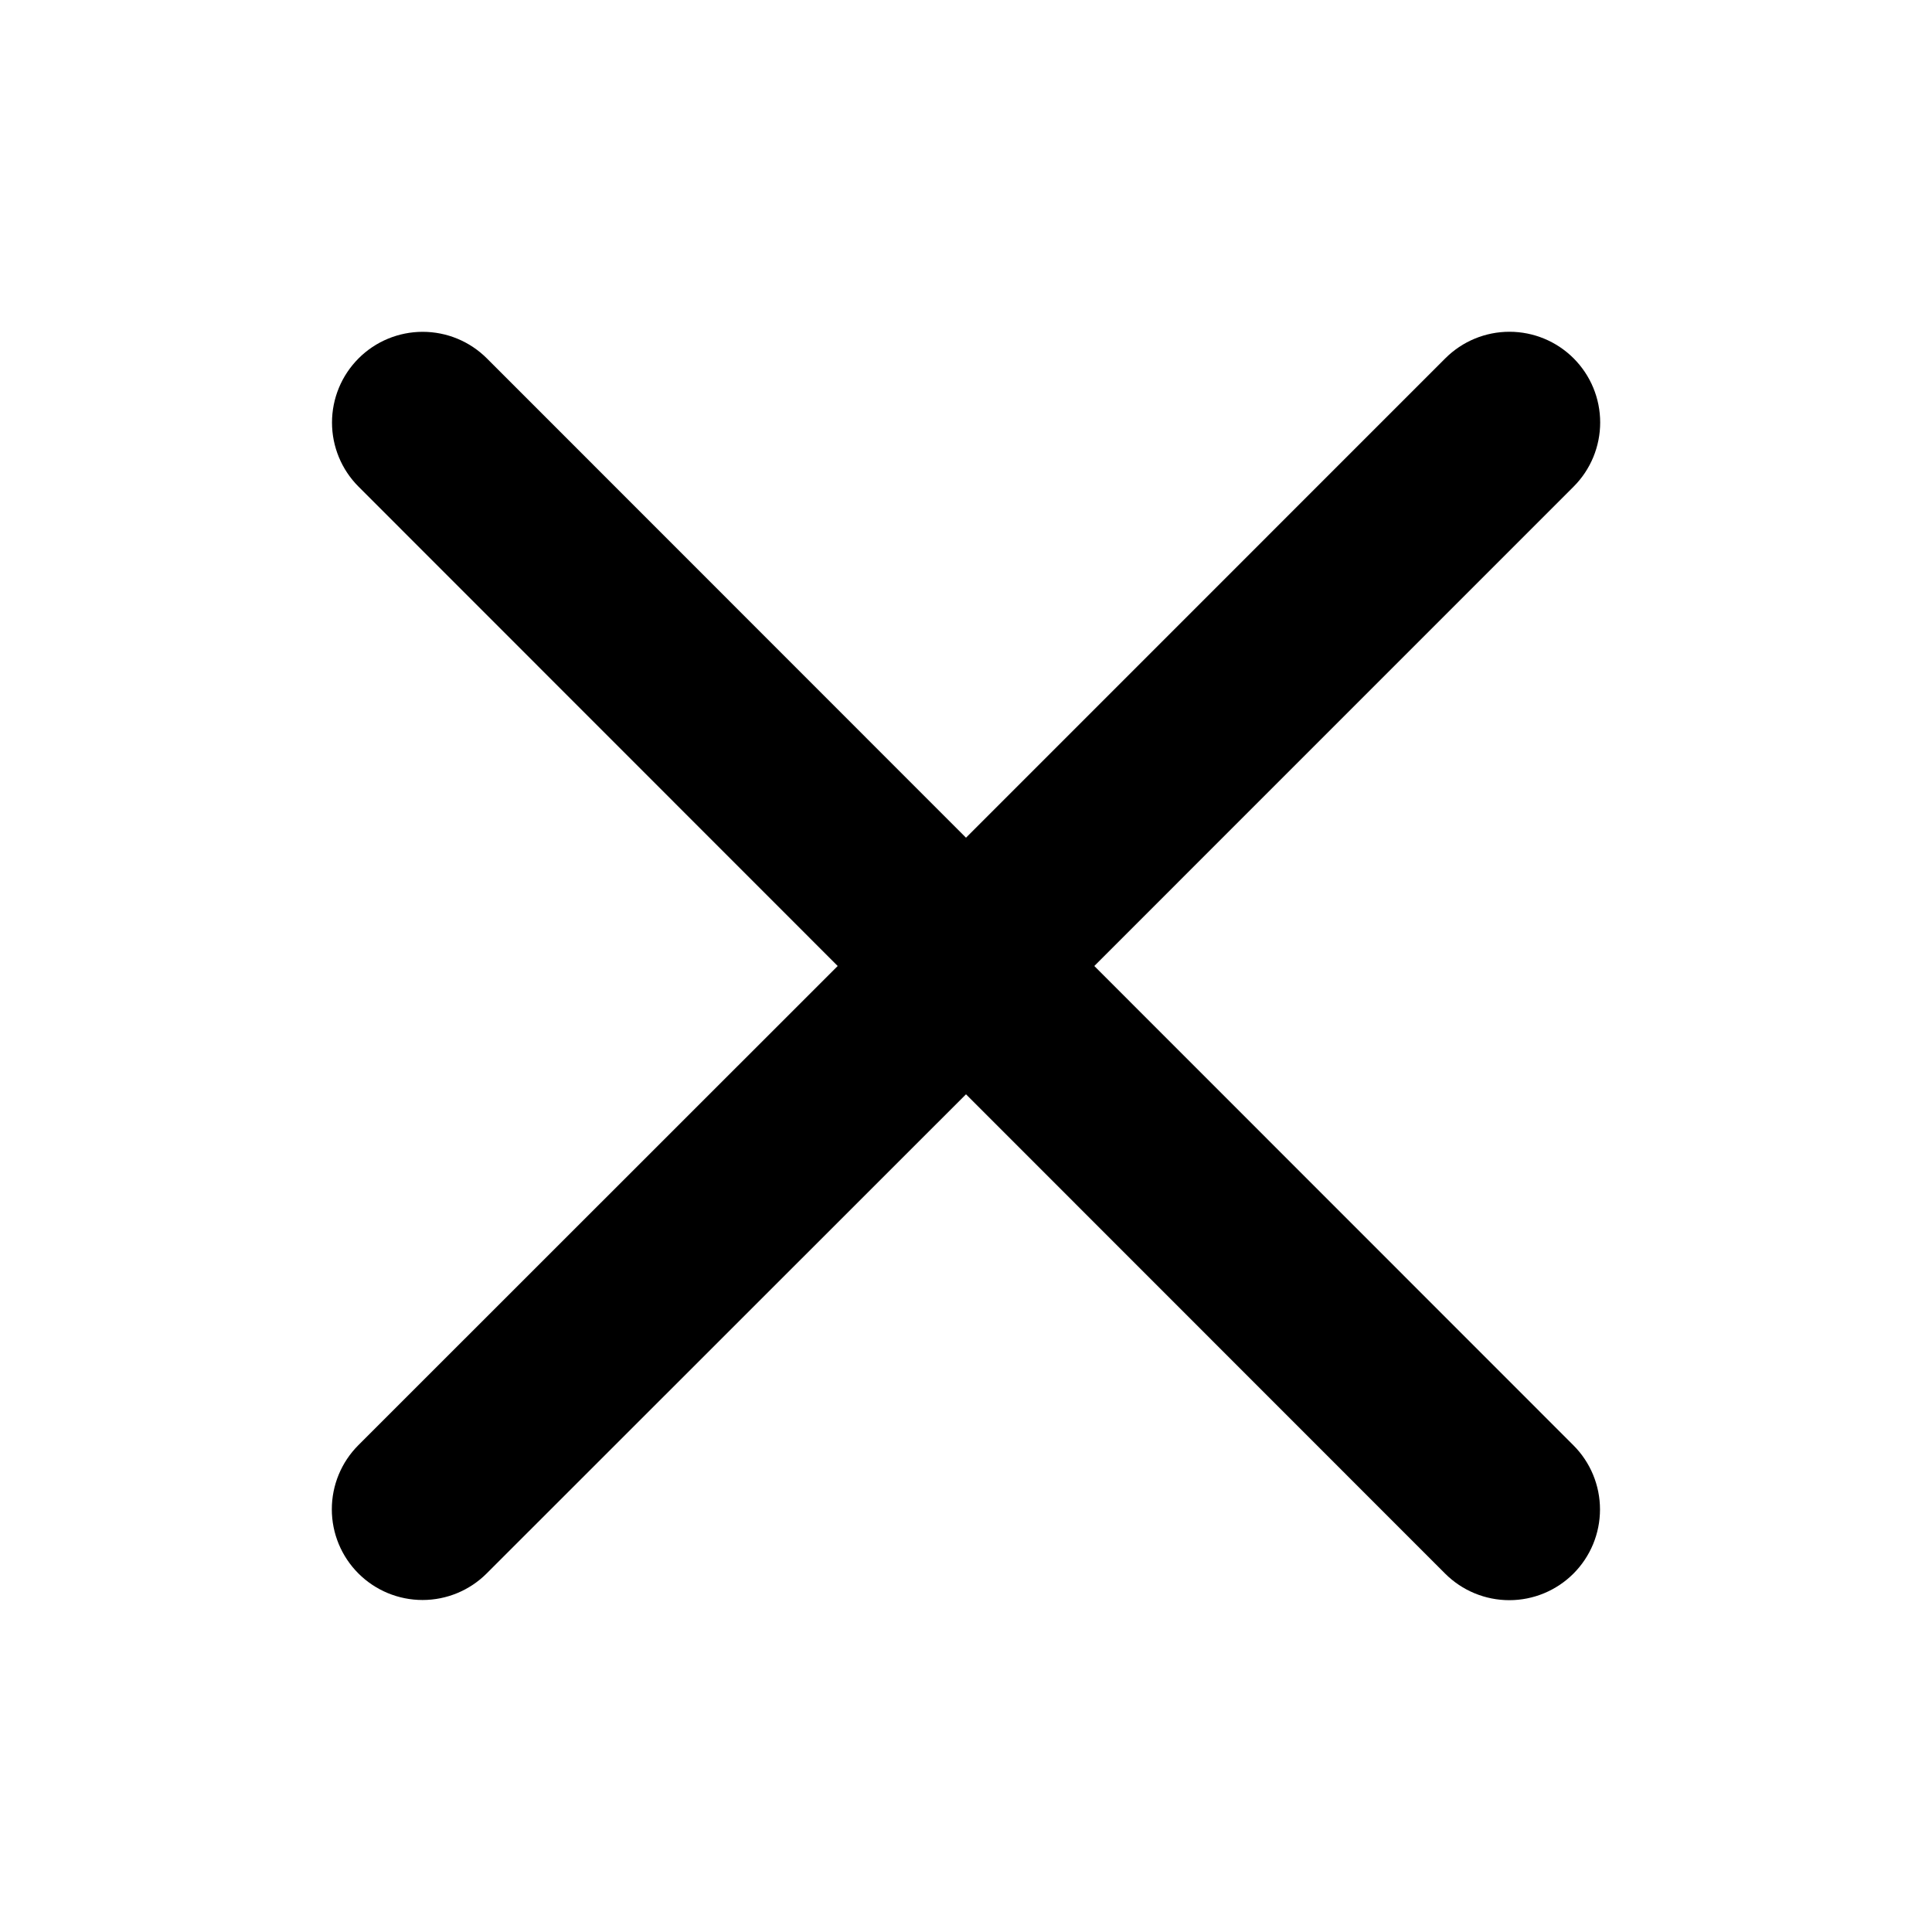
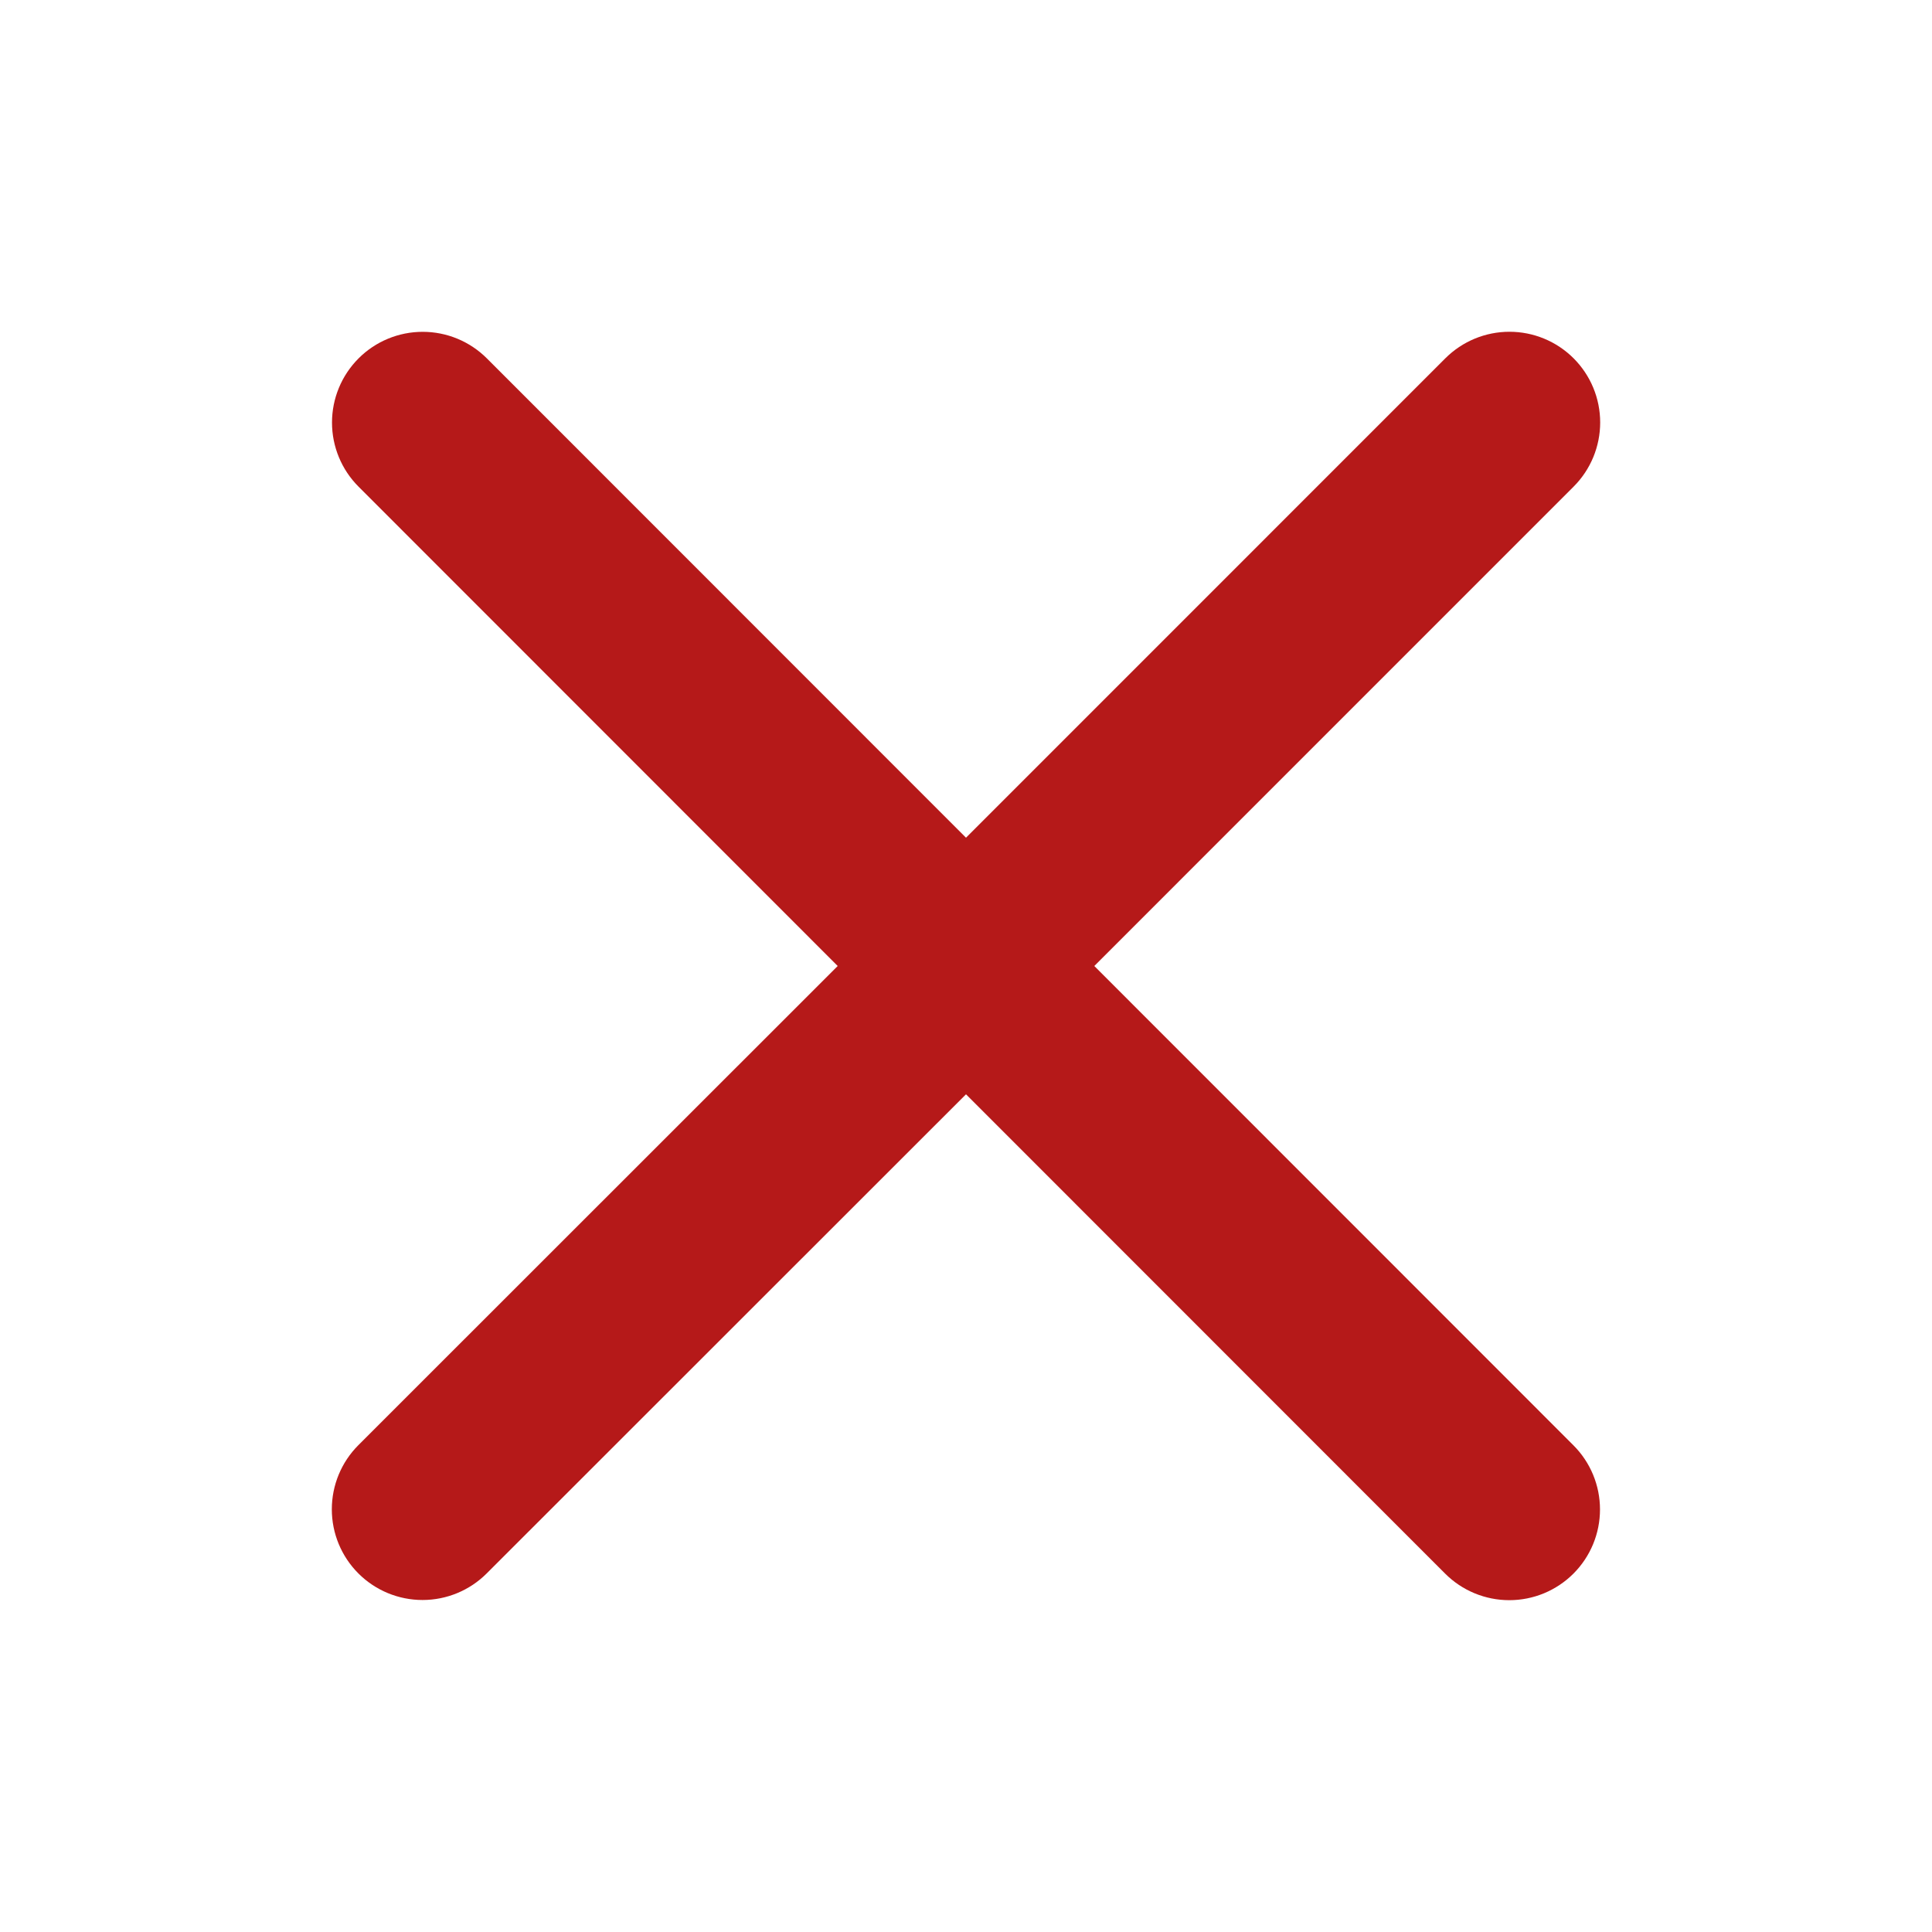
<svg xmlns="http://www.w3.org/2000/svg" width="32" height="32" viewBox="0 0 32 32" fill="none">
-   <path d="M26.061 23.939C26.343 24.221 26.501 24.603 26.501 25.001C26.501 25.4 26.343 25.782 26.061 26.064C25.779 26.346 25.397 26.504 24.999 26.504C24.6 26.504 24.218 26.346 23.936 26.064L16 18.125L8.061 26.061C7.779 26.343 7.397 26.501 6.999 26.501C6.6 26.501 6.218 26.343 5.936 26.061C5.654 25.779 5.496 25.397 5.496 24.999C5.496 24.6 5.654 24.218 5.936 23.936L13.875 16L5.939 8.061C5.657 7.779 5.499 7.397 5.499 6.999C5.499 6.6 5.657 6.218 5.939 5.936C6.22 5.654 6.603 5.496 7.001 5.496C7.4 5.496 7.782 5.654 8.064 5.936L16 13.875L23.939 5.935C24.221 5.653 24.603 5.495 25.001 5.495C25.4 5.495 25.782 5.653 26.064 5.935C26.346 6.217 26.504 6.599 26.504 6.997C26.504 7.396 26.346 7.778 26.064 8.06L18.125 16L26.061 23.939Z" fill="black" />
+   <path d="M26.061 23.939C26.343 24.221 26.501 24.603 26.501 25.001C26.501 25.4 26.343 25.782 26.061 26.064C25.779 26.346 25.397 26.504 24.999 26.504C24.6 26.504 24.218 26.346 23.936 26.064L16 18.125L8.061 26.061C7.779 26.343 7.397 26.501 6.999 26.501C6.6 26.501 6.218 26.343 5.936 26.061C5.654 25.779 5.496 25.397 5.496 24.999C5.496 24.6 5.654 24.218 5.936 23.936L13.875 16L5.939 8.061C5.657 7.779 5.499 7.397 5.499 6.999C5.499 6.6 5.657 6.218 5.939 5.936C6.22 5.654 6.603 5.496 7.001 5.496C7.4 5.496 7.782 5.654 8.064 5.936L16 13.875L23.939 5.935C24.221 5.653 24.603 5.495 25.001 5.495C25.4 5.495 25.782 5.653 26.064 5.935C26.346 6.217 26.504 6.599 26.504 6.997C26.504 7.396 26.346 7.778 26.064 8.06L18.125 16L26.061 23.939Z" fill="#B51919" />
</svg>
